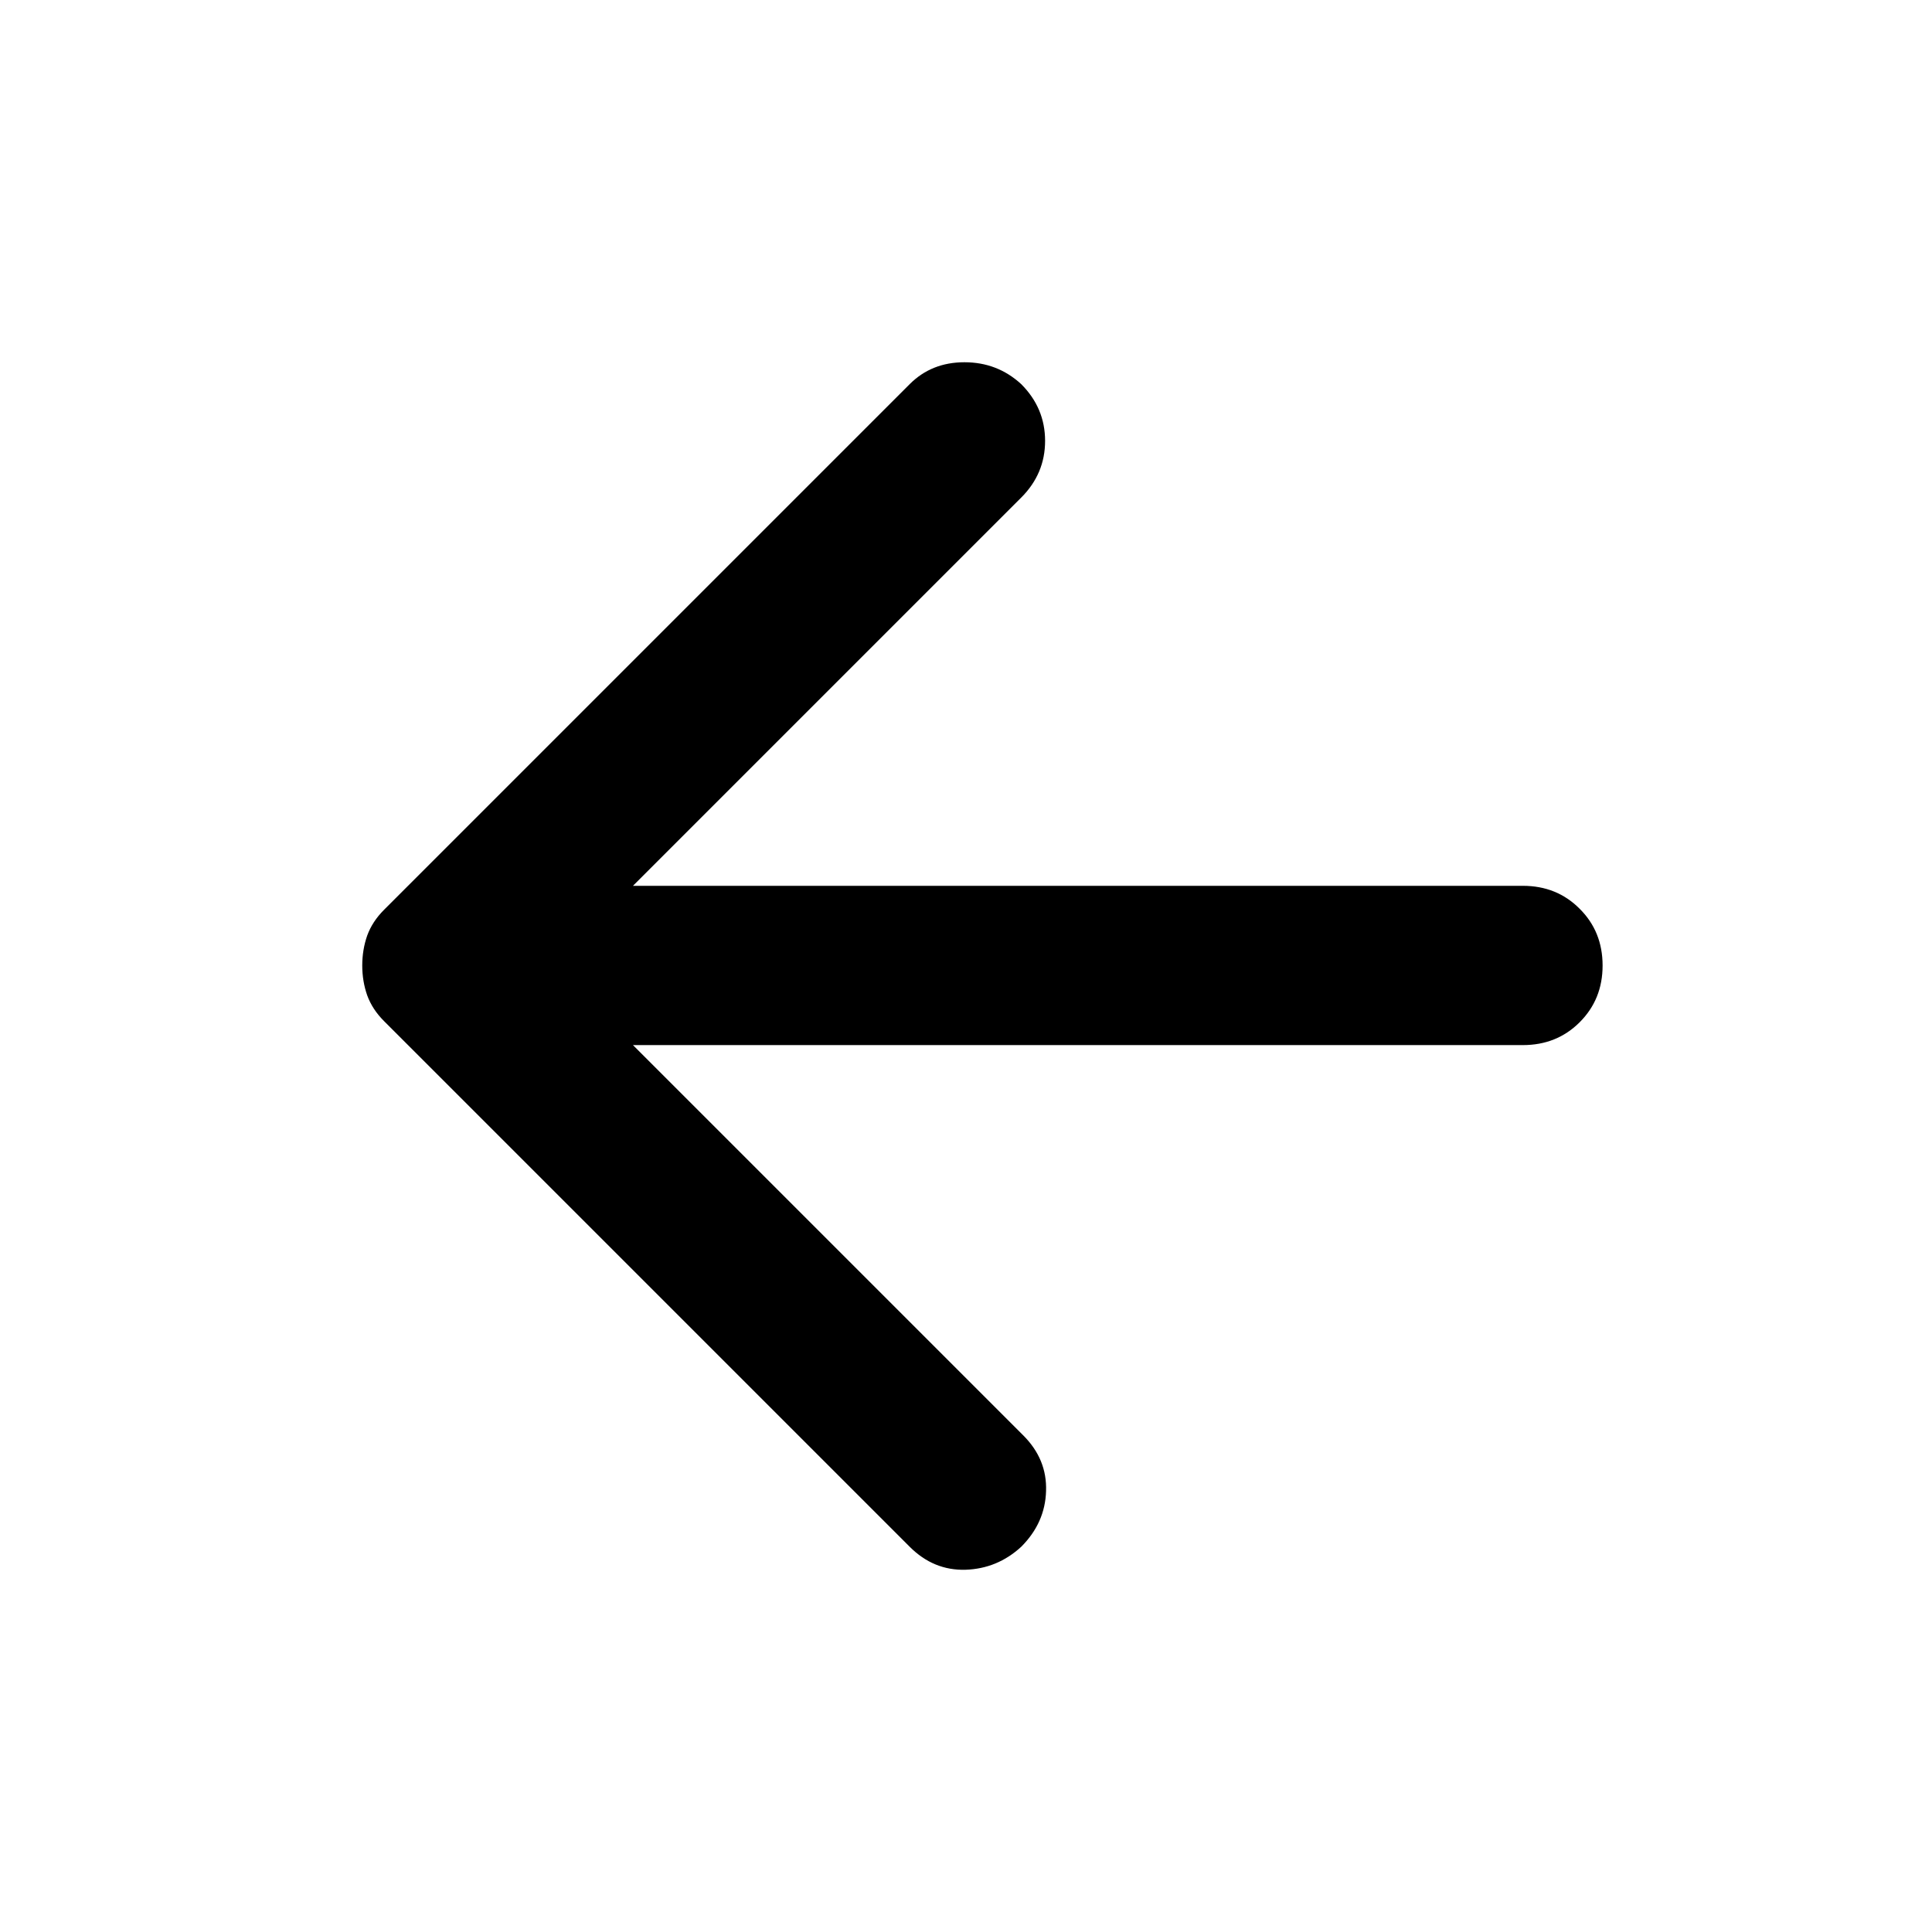
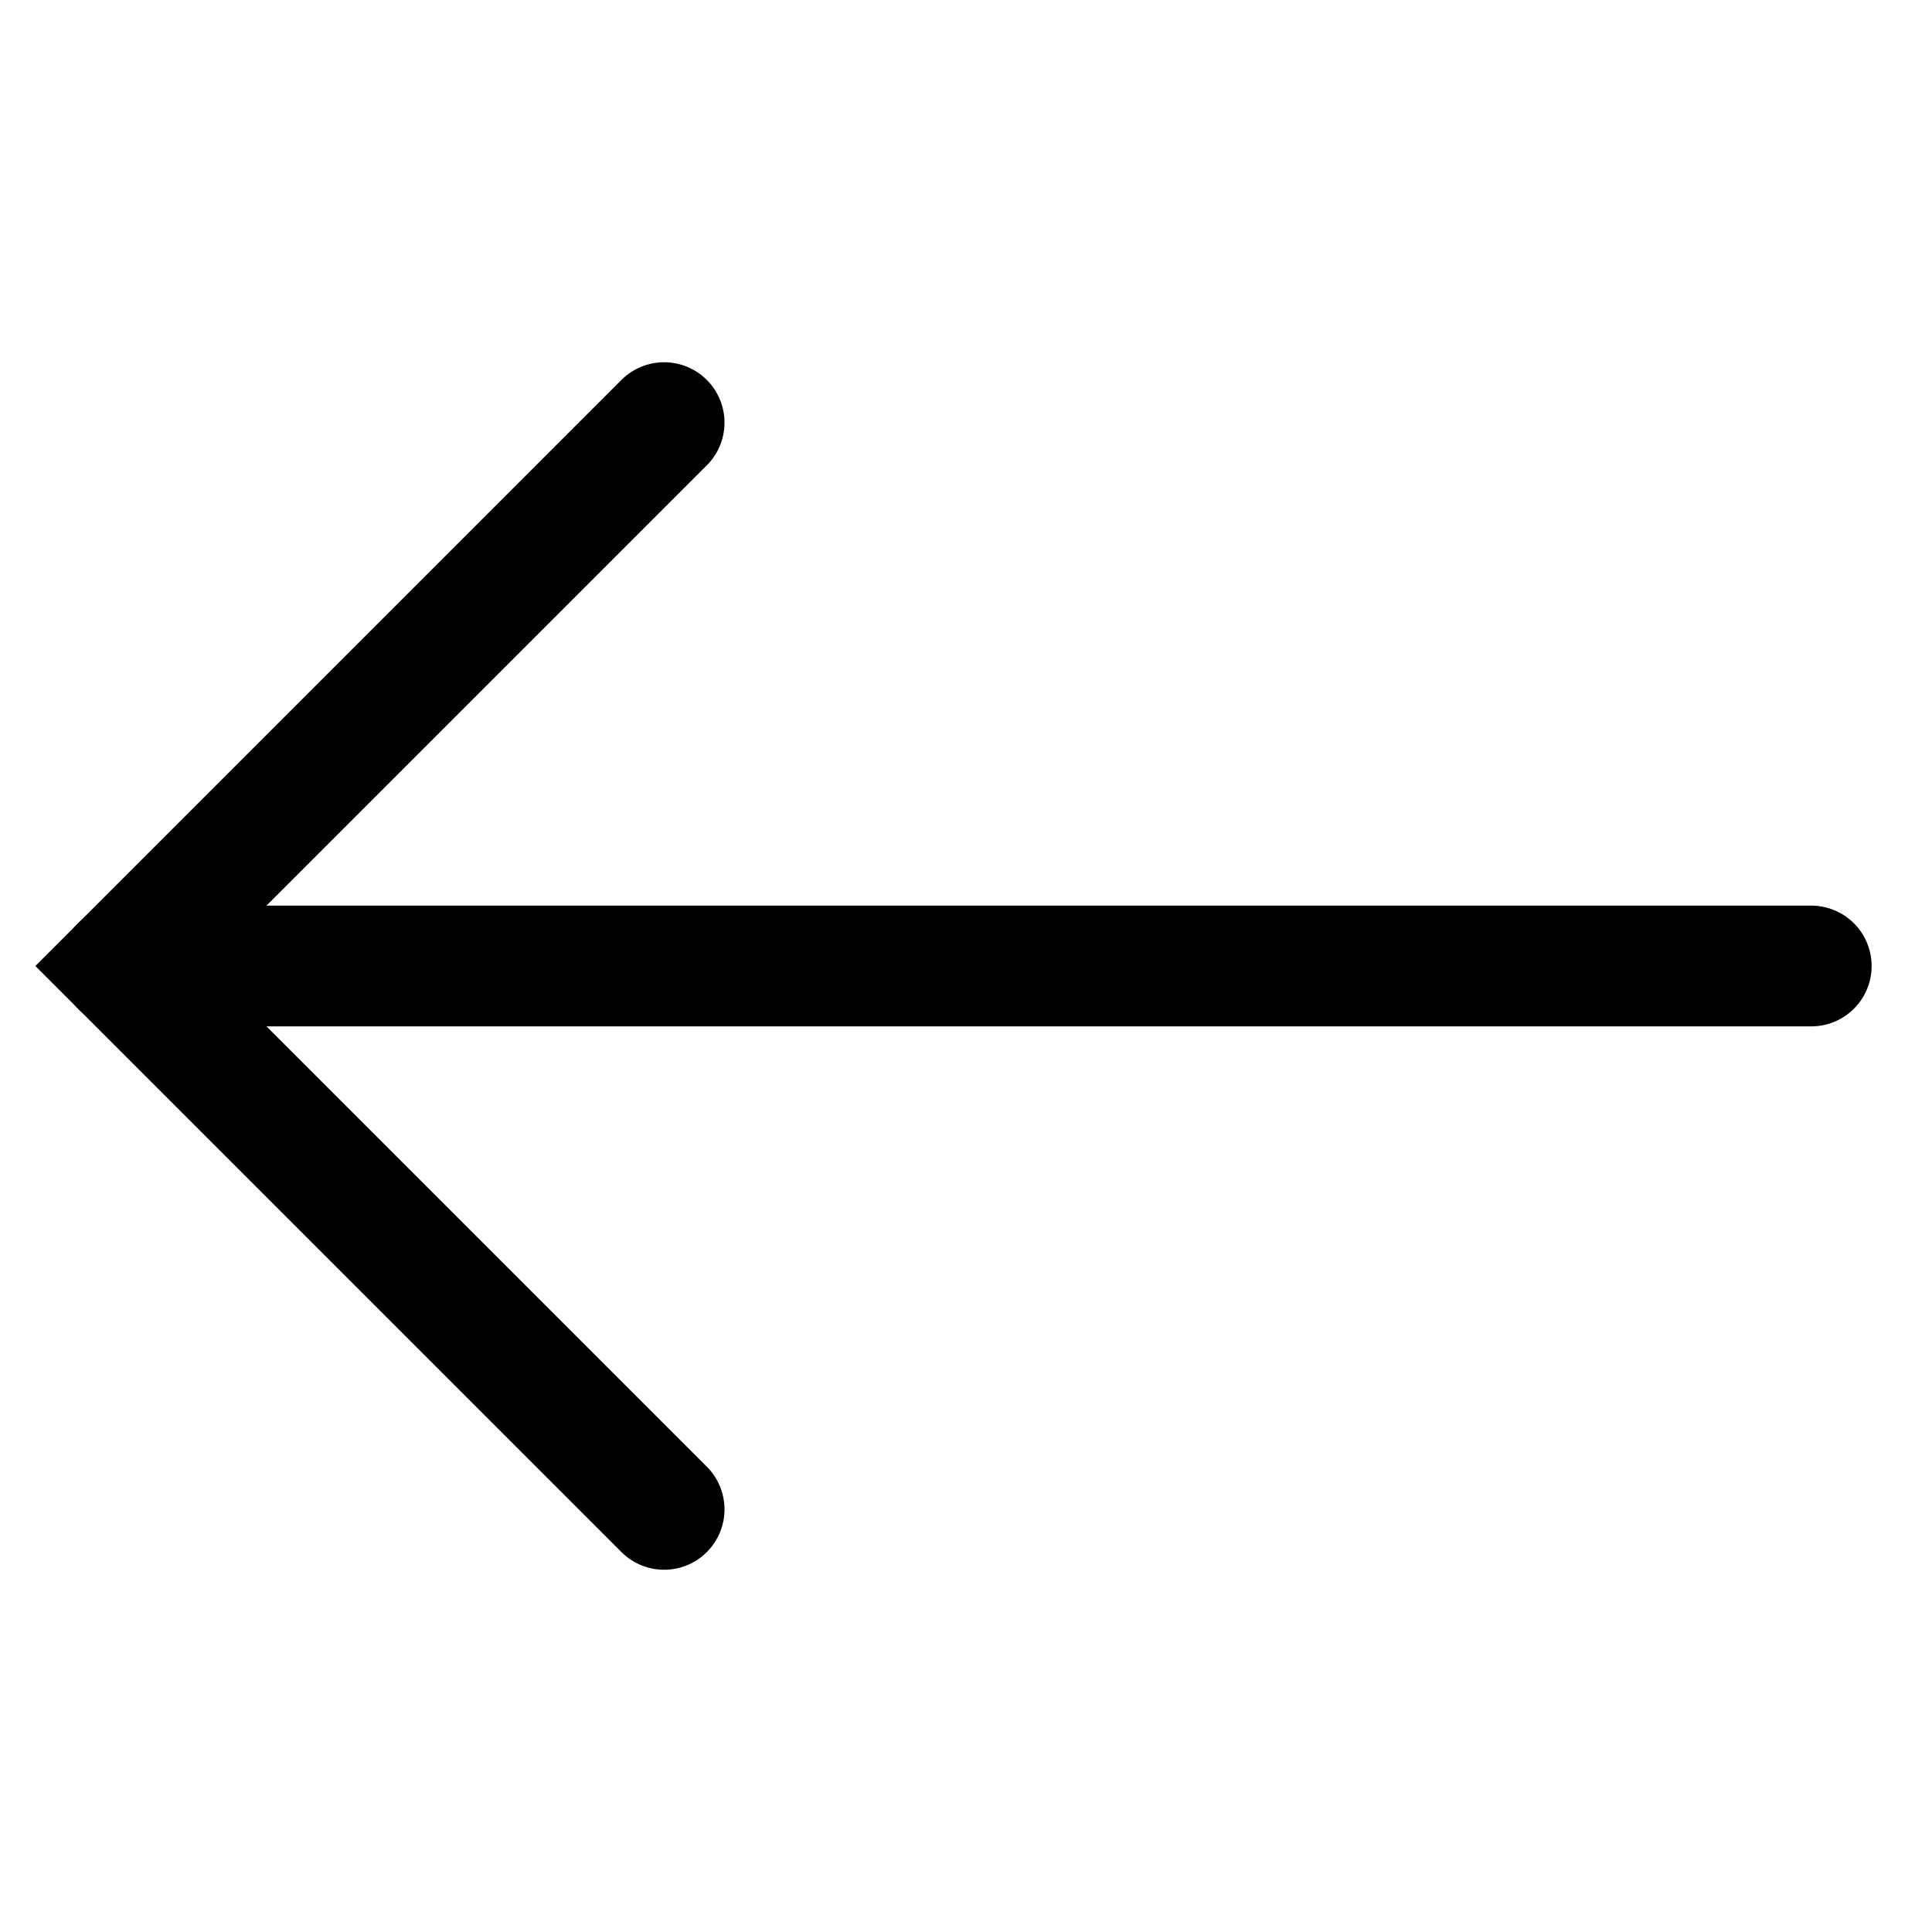
<svg xmlns="http://www.w3.org/2000/svg" width="16" height="16" viewBox="0 0 16 16" fill="none">
-   <path d="M5.242 8.655L8.474 11.887C8.606 12.019 8.669 12.172 8.663 12.348C8.658 12.524 8.589 12.678 8.457 12.81C8.325 12.931 8.172 12.994 7.996 13C7.82 13.005 7.666 12.942 7.534 12.81L3.181 8.457C3.115 8.391 3.069 8.32 3.041 8.243C3.014 8.166 3 8.084 3 7.996C3 7.908 3.014 7.825 3.041 7.748C3.069 7.671 3.115 7.6 3.181 7.534L7.534 3.181C7.655 3.06 7.806 3 7.987 3C8.169 3 8.325 3.06 8.457 3.181C8.589 3.313 8.655 3.47 8.655 3.651C8.655 3.833 8.589 3.989 8.457 4.121L5.242 7.336H12.612C12.799 7.336 12.956 7.399 13.082 7.526C13.209 7.652 13.272 7.809 13.272 7.996C13.272 8.183 13.209 8.339 13.082 8.466C12.956 8.592 12.799 8.655 12.612 8.655H5.242Z" fill="black" />
+   <path d="M5.5 3.5L1 8L5.5 12.5" stroke="black" stroke-linecap="round" />
+   <path d="M1 8L15 8" stroke="black" stroke-linecap="round" />
</svg>
